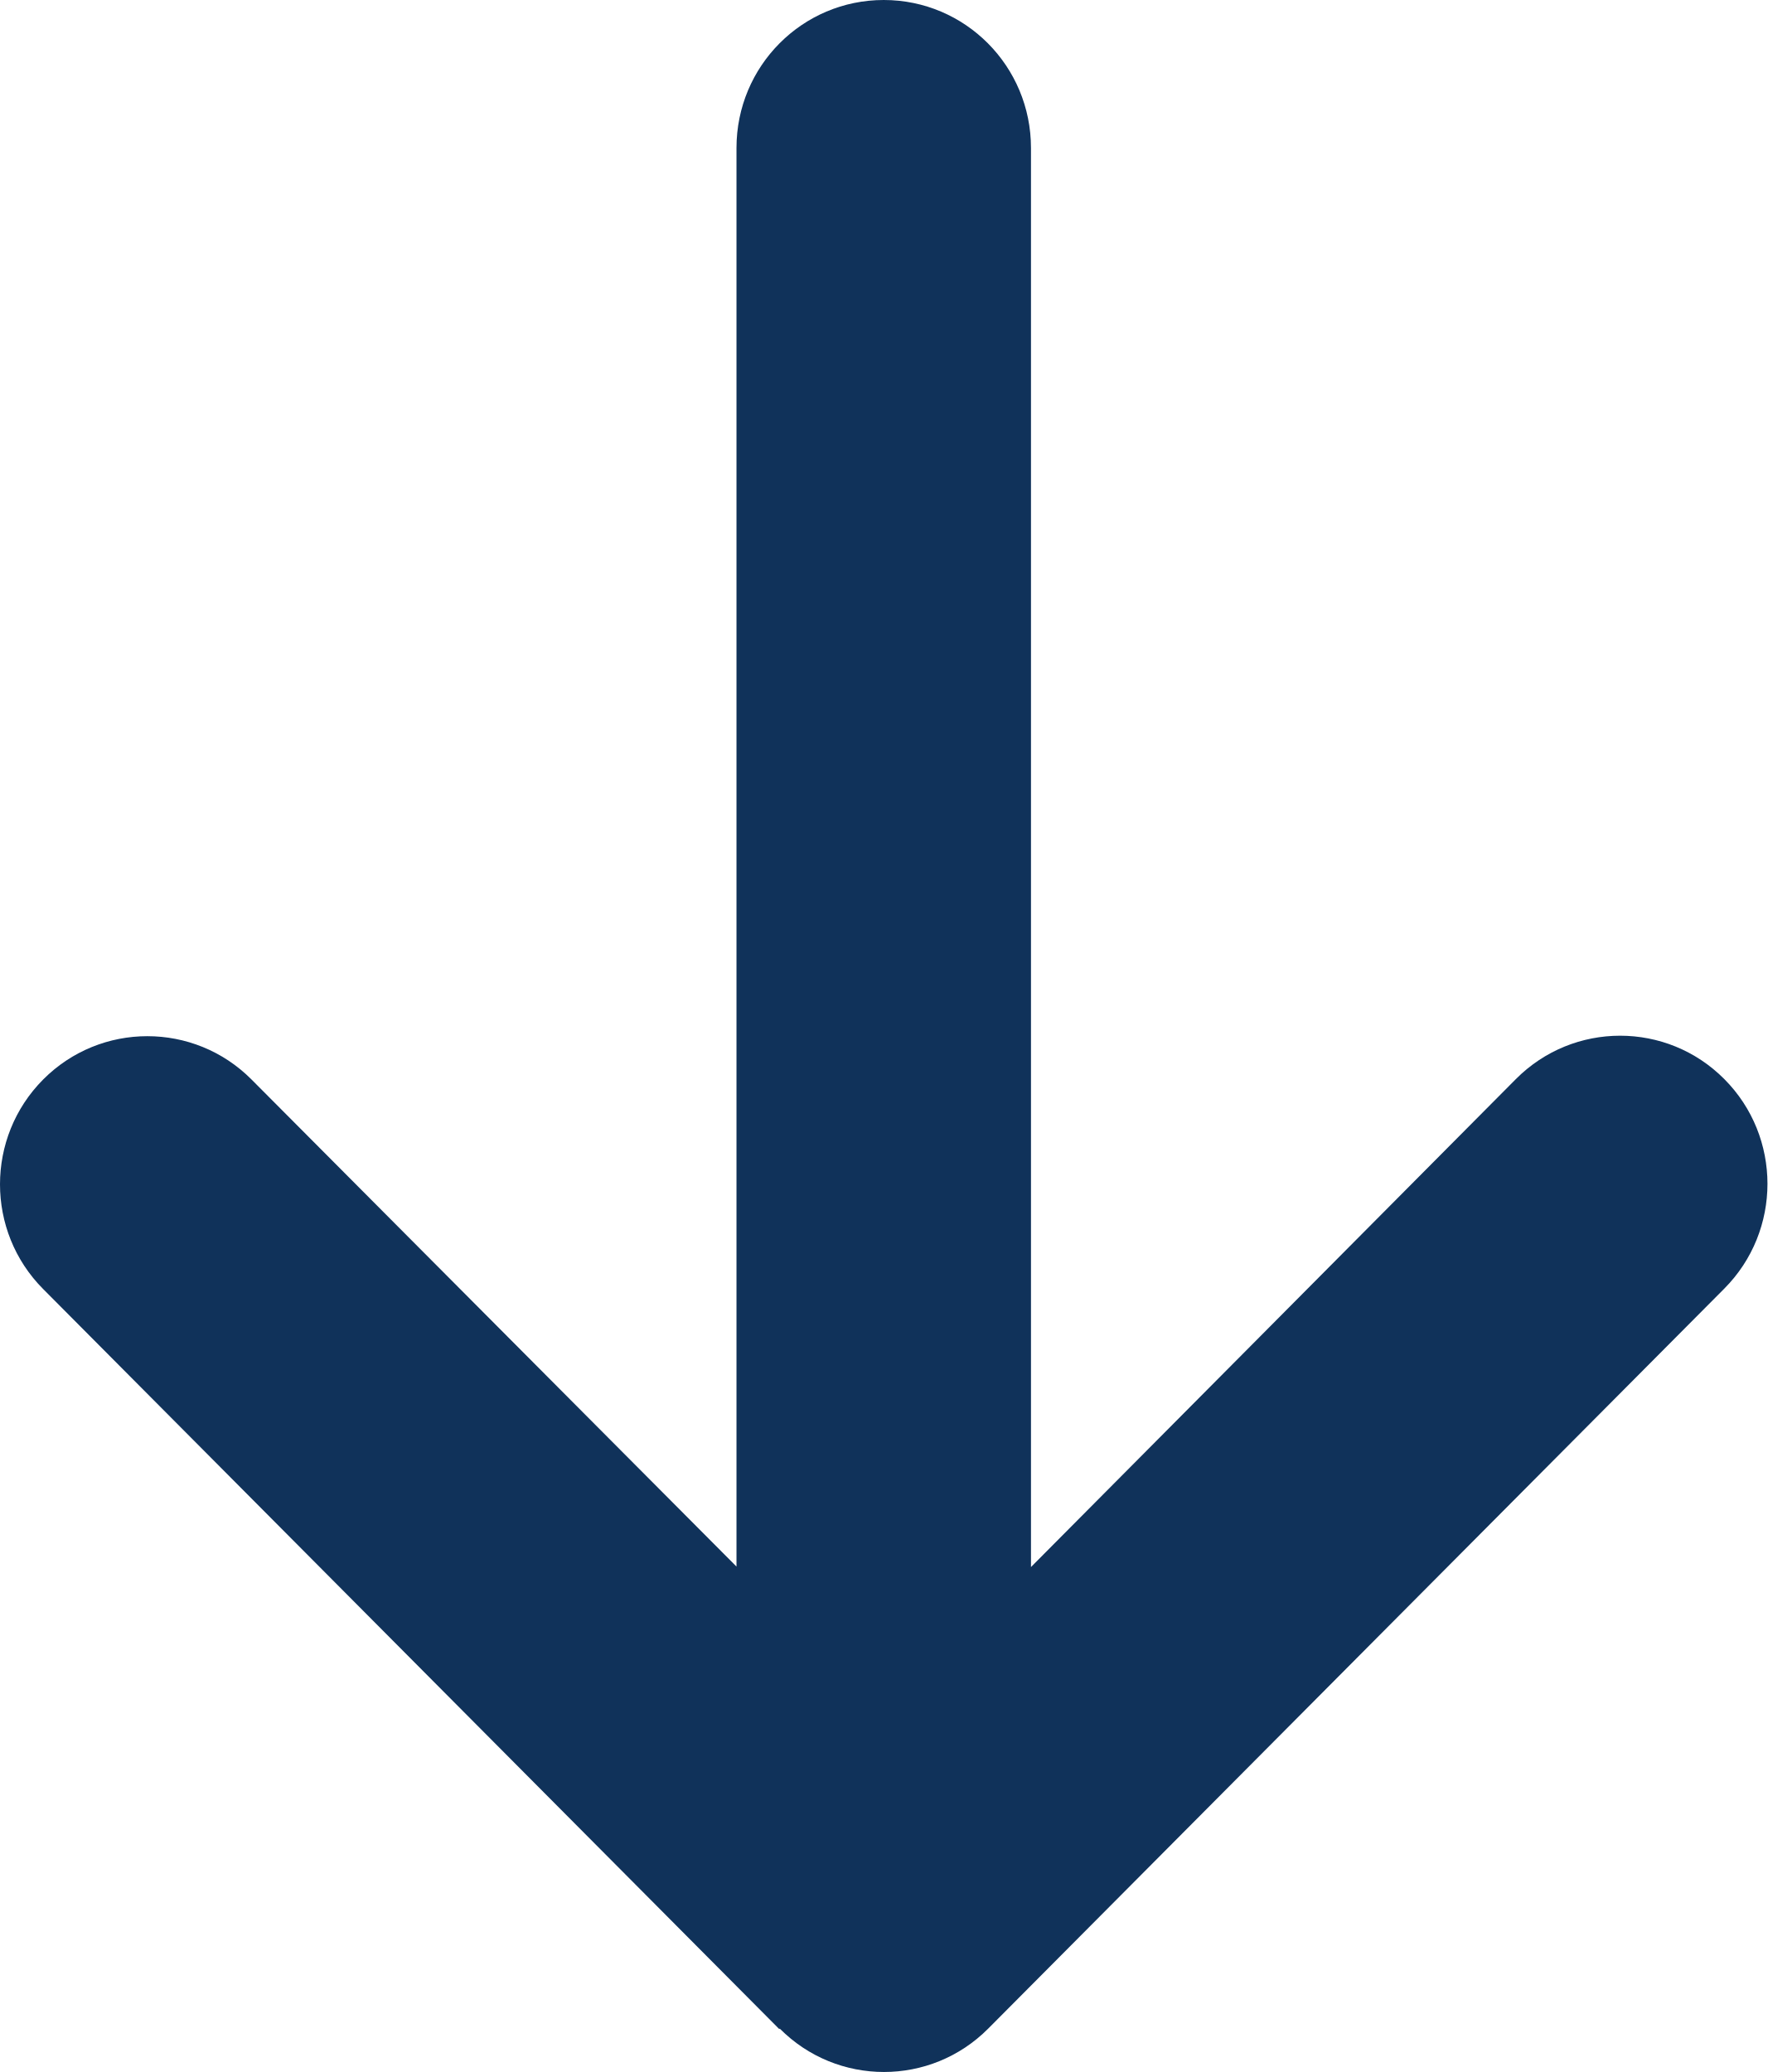
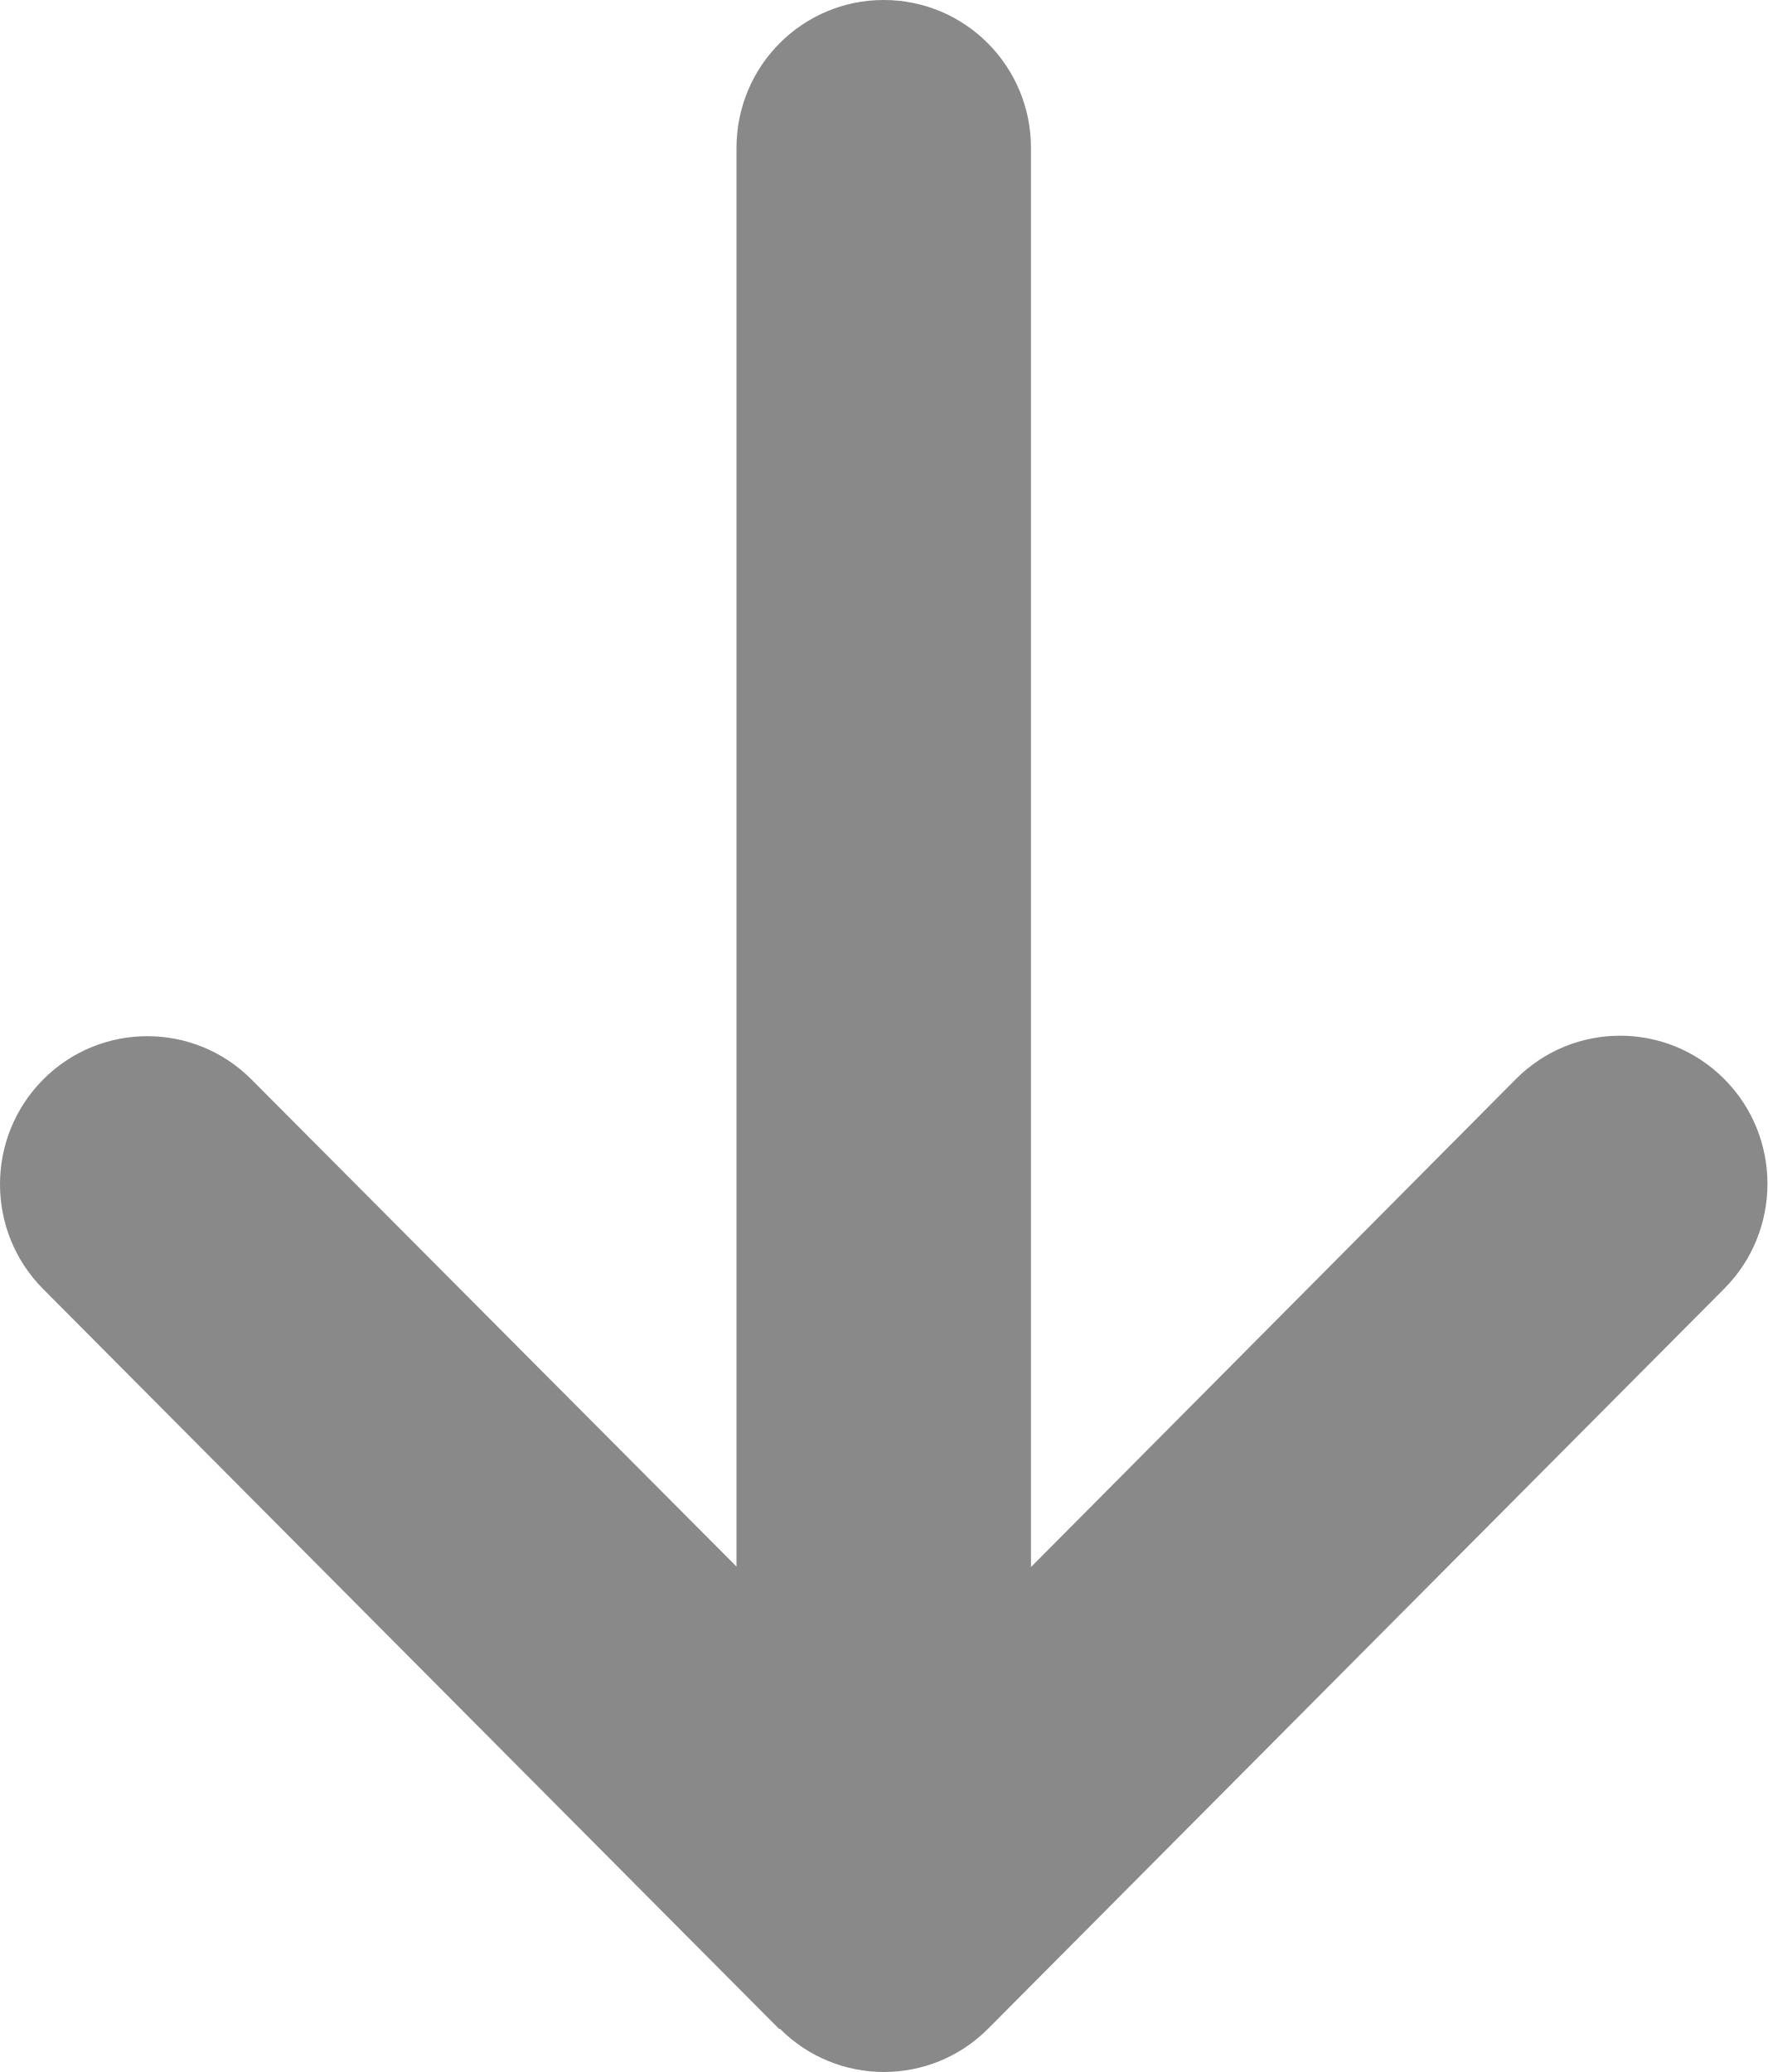
<svg xmlns="http://www.w3.org/2000/svg" width="29" height="34" viewBox="0 0 29 34" fill="none">
-   <path d="M12.794 33.288C13.738 34.237 15.27 34.237 16.214 33.288L28.292 21.145C29.236 20.196 29.236 18.655 28.292 17.707C27.349 16.758 25.816 16.758 24.872 17.707L16.916 25.714V2.429C16.916 1.085 15.836 0 14.5 0C13.164 0 12.084 1.085 12.084 2.429V25.706L4.127 17.714C3.184 16.766 1.651 16.766 0.708 17.714C-0.236 18.663 -0.236 20.204 0.708 21.152L12.786 33.296L12.794 33.288Z" fill="#10325A" />
+   <path d="M12.794 33.288C13.738 34.237 15.27 34.237 16.214 33.288L28.292 21.145C29.236 20.196 29.236 18.655 28.292 17.707C27.349 16.758 25.816 16.758 24.872 17.707L16.916 25.714V2.429C16.916 1.085 15.836 0 14.5 0C13.164 0 12.084 1.085 12.084 2.429V25.706L4.127 17.714C3.184 16.766 1.651 16.766 0.708 17.714C-0.236 18.663 -0.236 20.204 0.708 21.152L12.786 33.296L12.794 33.288Z" fill="#898989" />
</svg>
